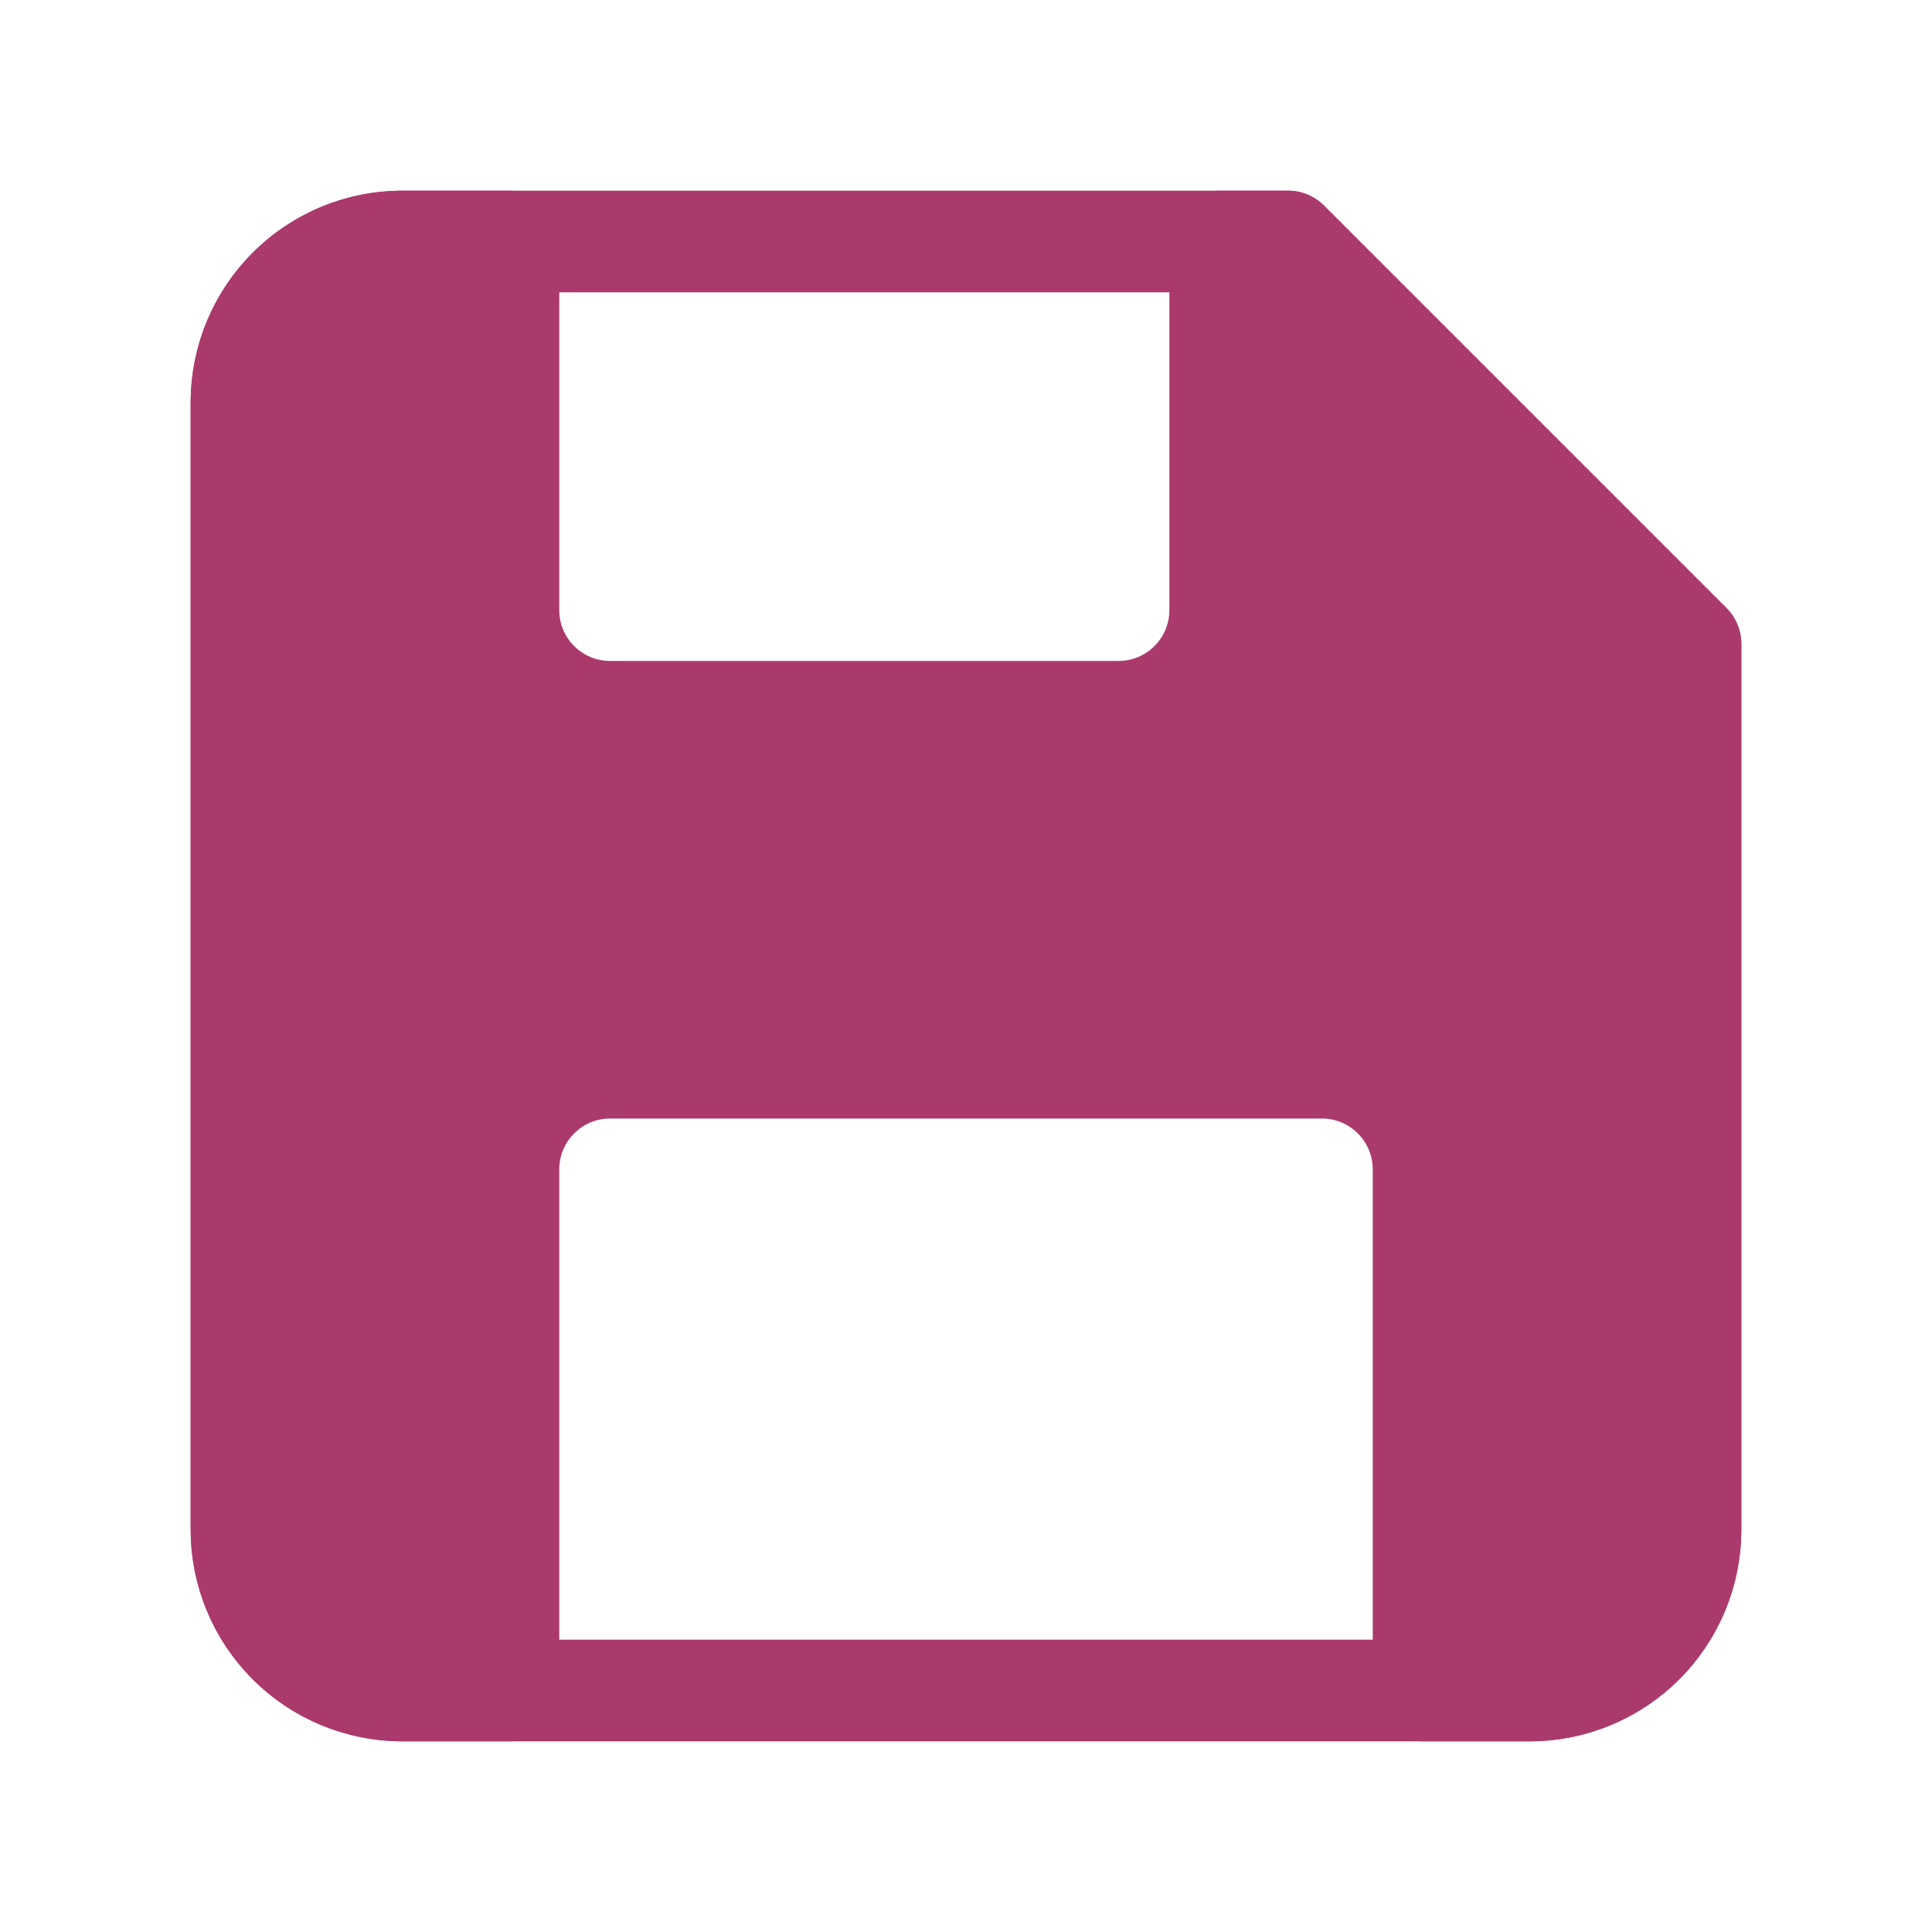
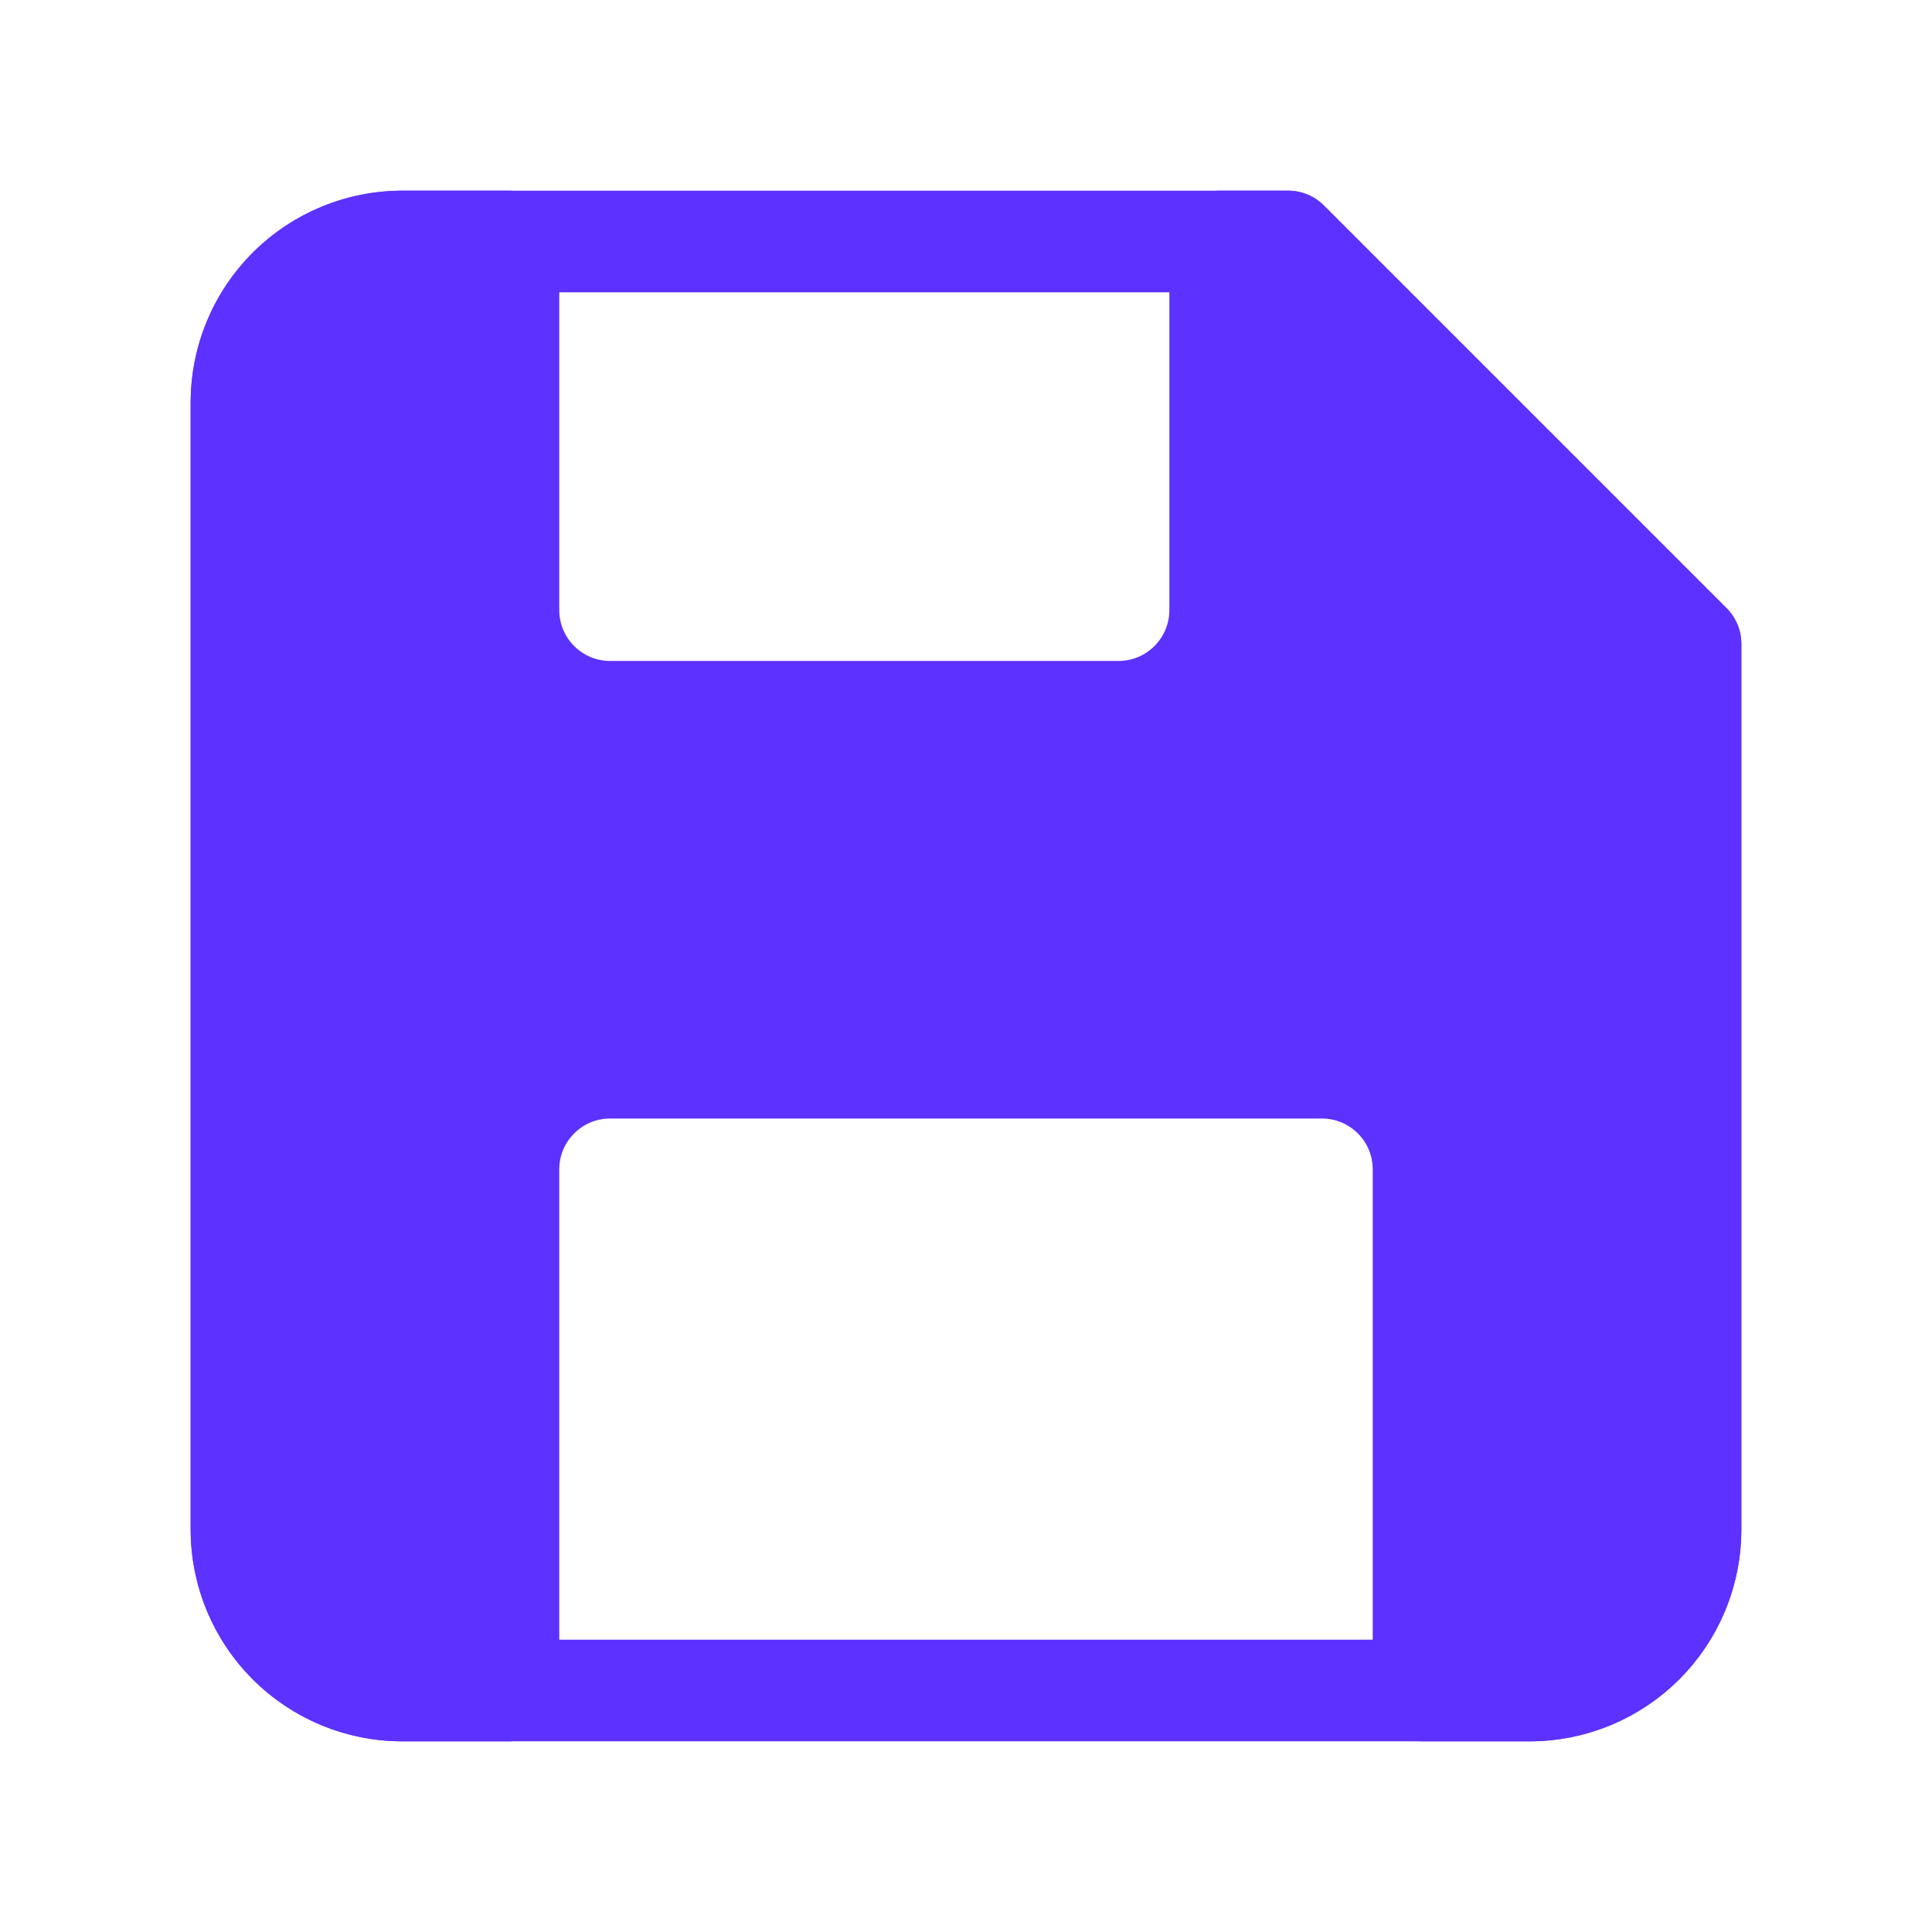
<svg xmlns="http://www.w3.org/2000/svg" width="38" height="38" viewBox="0 0 38 38" fill="none">
-   <path d="M30.083 33.25H7.917C7.077 33.25 6.271 32.916 5.678 32.322C5.084 31.729 4.75 30.923 4.75 30.083V7.917C4.75 7.077 5.084 6.271 5.678 5.678C6.271 5.084 7.077 4.75 7.917 4.75H25.333L33.25 12.667V30.083C33.25 30.923 32.916 31.729 32.322 32.322C31.729 32.916 30.923 33.25 30.083 33.25Z" stroke="#ab3a6c" stroke-width="2" stroke-linecap="round" stroke-linejoin="round" />
-   <path fill-rule="evenodd" clip-rule="evenodd" d="M10 12V4.75H7.917C7.077 4.75 6.271 5.084 5.678 5.678C5.084 6.271 4.75 7.077 4.75 7.917V30.083C4.75 30.923 5.084 31.729 5.678 32.322C6.271 32.916 7.077 33.25 7.917 33.25H10V23C10 21.895 10.895 21 12 21H26C27.105 21 28 21.895 28 23V33.25H30.083C30.923 33.25 31.729 32.916 32.322 32.322C32.916 31.729 33.25 30.923 33.25 30.083V12.667L25.333 4.75H24V12C24 13.105 23.105 14 22 14H12C10.895 14 10 13.105 10 12Z" fill="#ab3a6c" />
-   <path d="M10 4.75H11C11 4.198 10.552 3.75 10 3.75V4.75ZM5.678 5.678L4.97 4.97L4.97 4.97L5.678 5.678ZM5.678 32.322L6.385 31.615L6.385 31.615L5.678 32.322ZM10 33.25V34.25C10.552 34.25 11 33.802 11 33.25H10ZM28 33.25H27C27 33.802 27.448 34.25 28 34.25V33.25ZM32.322 32.322L31.615 31.615L31.615 31.615L32.322 32.322ZM33.25 12.667H34.25C34.25 12.402 34.145 12.147 33.957 11.96L33.25 12.667ZM25.333 4.75L26.04 4.043C25.853 3.855 25.599 3.75 25.333 3.75V4.75ZM24 4.75V3.75C23.448 3.75 23 4.198 23 4.75H24ZM9 4.75V12H11V4.75H9ZM7.917 5.75H10V3.75H7.917V5.75ZM6.385 6.385C6.791 5.978 7.342 5.75 7.917 5.75V3.75C6.812 3.75 5.752 4.189 4.97 4.97L6.385 6.385ZM5.75 7.917C5.75 7.342 5.978 6.791 6.385 6.385L4.97 4.97C4.189 5.752 3.75 6.812 3.75 7.917H5.75ZM5.75 30.083V7.917H3.75V30.083H5.75ZM6.385 31.615C5.978 31.209 5.75 30.658 5.75 30.083H3.75C3.75 31.188 4.189 32.248 4.97 33.03L6.385 31.615ZM7.917 32.25C7.342 32.25 6.791 32.022 6.385 31.615L4.97 33.03C5.752 33.811 6.812 34.25 7.917 34.25V32.25ZM10 32.25H7.917V34.25H10V32.25ZM9 23V33.25H11V23H9ZM12 20C10.343 20 9 21.343 9 23H11C11 22.448 11.448 22 12 22V20ZM26 20H12V22H26V20ZM29 23C29 21.343 27.657 20 26 20V22C26.552 22 27 22.448 27 23H29ZM29 33.25V23H27V33.25H29ZM30.083 32.25H28V34.25H30.083V32.25ZM31.615 31.615C31.209 32.022 30.658 32.25 30.083 32.25V34.25C31.188 34.25 32.248 33.811 33.03 33.03L31.615 31.615ZM32.25 30.083C32.25 30.658 32.022 31.209 31.615 31.615L33.03 33.03C33.811 32.248 34.25 31.188 34.25 30.083H32.25ZM32.25 12.667V30.083H34.25V12.667H32.25ZM24.626 5.457L32.543 13.374L33.957 11.96L26.04 4.043L24.626 5.457ZM24 5.75H25.333V3.75H24V5.75ZM25 12V4.75H23V12H25ZM22 15C23.657 15 25 13.657 25 12H23C23 12.552 22.552 13 22 13V15ZM12 15H22V13H12V15ZM9 12C9 13.657 10.343 15 12 15V13C11.448 13 11 12.552 11 12H9Z" fill="#ab3a6c" />
+   <path d="M30.083 33.25H7.917C7.077 33.25 6.271 32.916 5.678 32.322C5.084 31.729 4.75 30.923 4.75 30.083V7.917C4.75 7.077 5.084 6.271 5.678 5.678C6.271 5.084 7.077 4.75 7.917 4.75H25.333L33.25 12.667V30.083C33.25 30.923 32.916 31.729 32.322 32.322C31.729 32.916 30.923 33.25 30.083 33.25Z" stroke="#5D31FF" stroke-width="2" stroke-linecap="round" stroke-linejoin="round" />
+   <path fill-rule="evenodd" clip-rule="evenodd" d="M10 12V4.75H7.917C7.077 4.75 6.271 5.084 5.678 5.678C5.084 6.271 4.75 7.077 4.75 7.917V30.083C4.75 30.923 5.084 31.729 5.678 32.322C6.271 32.916 7.077 33.25 7.917 33.25H10V23C10 21.895 10.895 21 12 21H26C27.105 21 28 21.895 28 23V33.25H30.083C30.923 33.25 31.729 32.916 32.322 32.322C32.916 31.729 33.25 30.923 33.25 30.083V12.667L25.333 4.75H24V12C24 13.105 23.105 14 22 14H12C10.895 14 10 13.105 10 12Z" fill="#5D31FF" />
+   <path d="M10 4.75H11C11 4.198 10.552 3.75 10 3.75V4.75ZM5.678 5.678L4.97 4.97L4.97 4.97L5.678 5.678ZM5.678 32.322L6.385 31.615L6.385 31.615L5.678 32.322ZM10 33.25V34.25C10.552 34.25 11 33.802 11 33.25H10ZM28 33.25H27C27 33.802 27.448 34.25 28 34.25V33.25ZM32.322 32.322L31.615 31.615L31.615 31.615L32.322 32.322ZM33.25 12.667H34.25C34.25 12.402 34.145 12.147 33.957 11.96L33.25 12.667ZM25.333 4.75L26.04 4.043C25.853 3.855 25.599 3.75 25.333 3.75V4.75ZM24 4.75V3.75C23.448 3.75 23 4.198 23 4.75H24ZM9 4.75V12H11V4.75H9ZM7.917 5.75H10V3.75H7.917V5.75ZM6.385 6.385C6.791 5.978 7.342 5.75 7.917 5.75V3.75C6.812 3.75 5.752 4.189 4.97 4.97L6.385 6.385ZM5.75 7.917C5.75 7.342 5.978 6.791 6.385 6.385L4.97 4.97C4.189 5.752 3.75 6.812 3.75 7.917H5.75ZM5.75 30.083V7.917H3.75V30.083H5.75ZM6.385 31.615C5.978 31.209 5.75 30.658 5.75 30.083H3.75C3.75 31.188 4.189 32.248 4.97 33.03L6.385 31.615ZM7.917 32.25C7.342 32.25 6.791 32.022 6.385 31.615L4.97 33.03C5.752 33.811 6.812 34.25 7.917 34.25V32.25ZM10 32.25H7.917V34.25H10V32.25ZM9 23V33.25H11V23H9ZM12 20C10.343 20 9 21.343 9 23H11C11 22.448 11.448 22 12 22V20ZM26 20H12V22H26V20ZM29 23C29 21.343 27.657 20 26 20V22C26.552 22 27 22.448 27 23H29ZM29 33.25V23H27V33.25H29ZM30.083 32.25H28V34.25H30.083V32.25ZM31.615 31.615C31.209 32.022 30.658 32.25 30.083 32.25V34.25C31.188 34.25 32.248 33.811 33.03 33.03L31.615 31.615ZM32.25 30.083C32.25 30.658 32.022 31.209 31.615 31.615L33.03 33.03C33.811 32.248 34.25 31.188 34.25 30.083H32.25ZM32.25 12.667V30.083H34.25V12.667H32.25ZM24.626 5.457L32.543 13.374L33.957 11.96L26.04 4.043L24.626 5.457ZM24 5.75H25.333V3.75H24V5.75ZM25 12V4.75H23V12H25ZM22 15C23.657 15 25 13.657 25 12H23C23 12.552 22.552 13 22 13V15ZM12 15H22V13H12V15ZM9 12C9 13.657 10.343 15 12 15V13C11.448 13 11 12.552 11 12H9Z" fill="#5D31FF" />
</svg>
